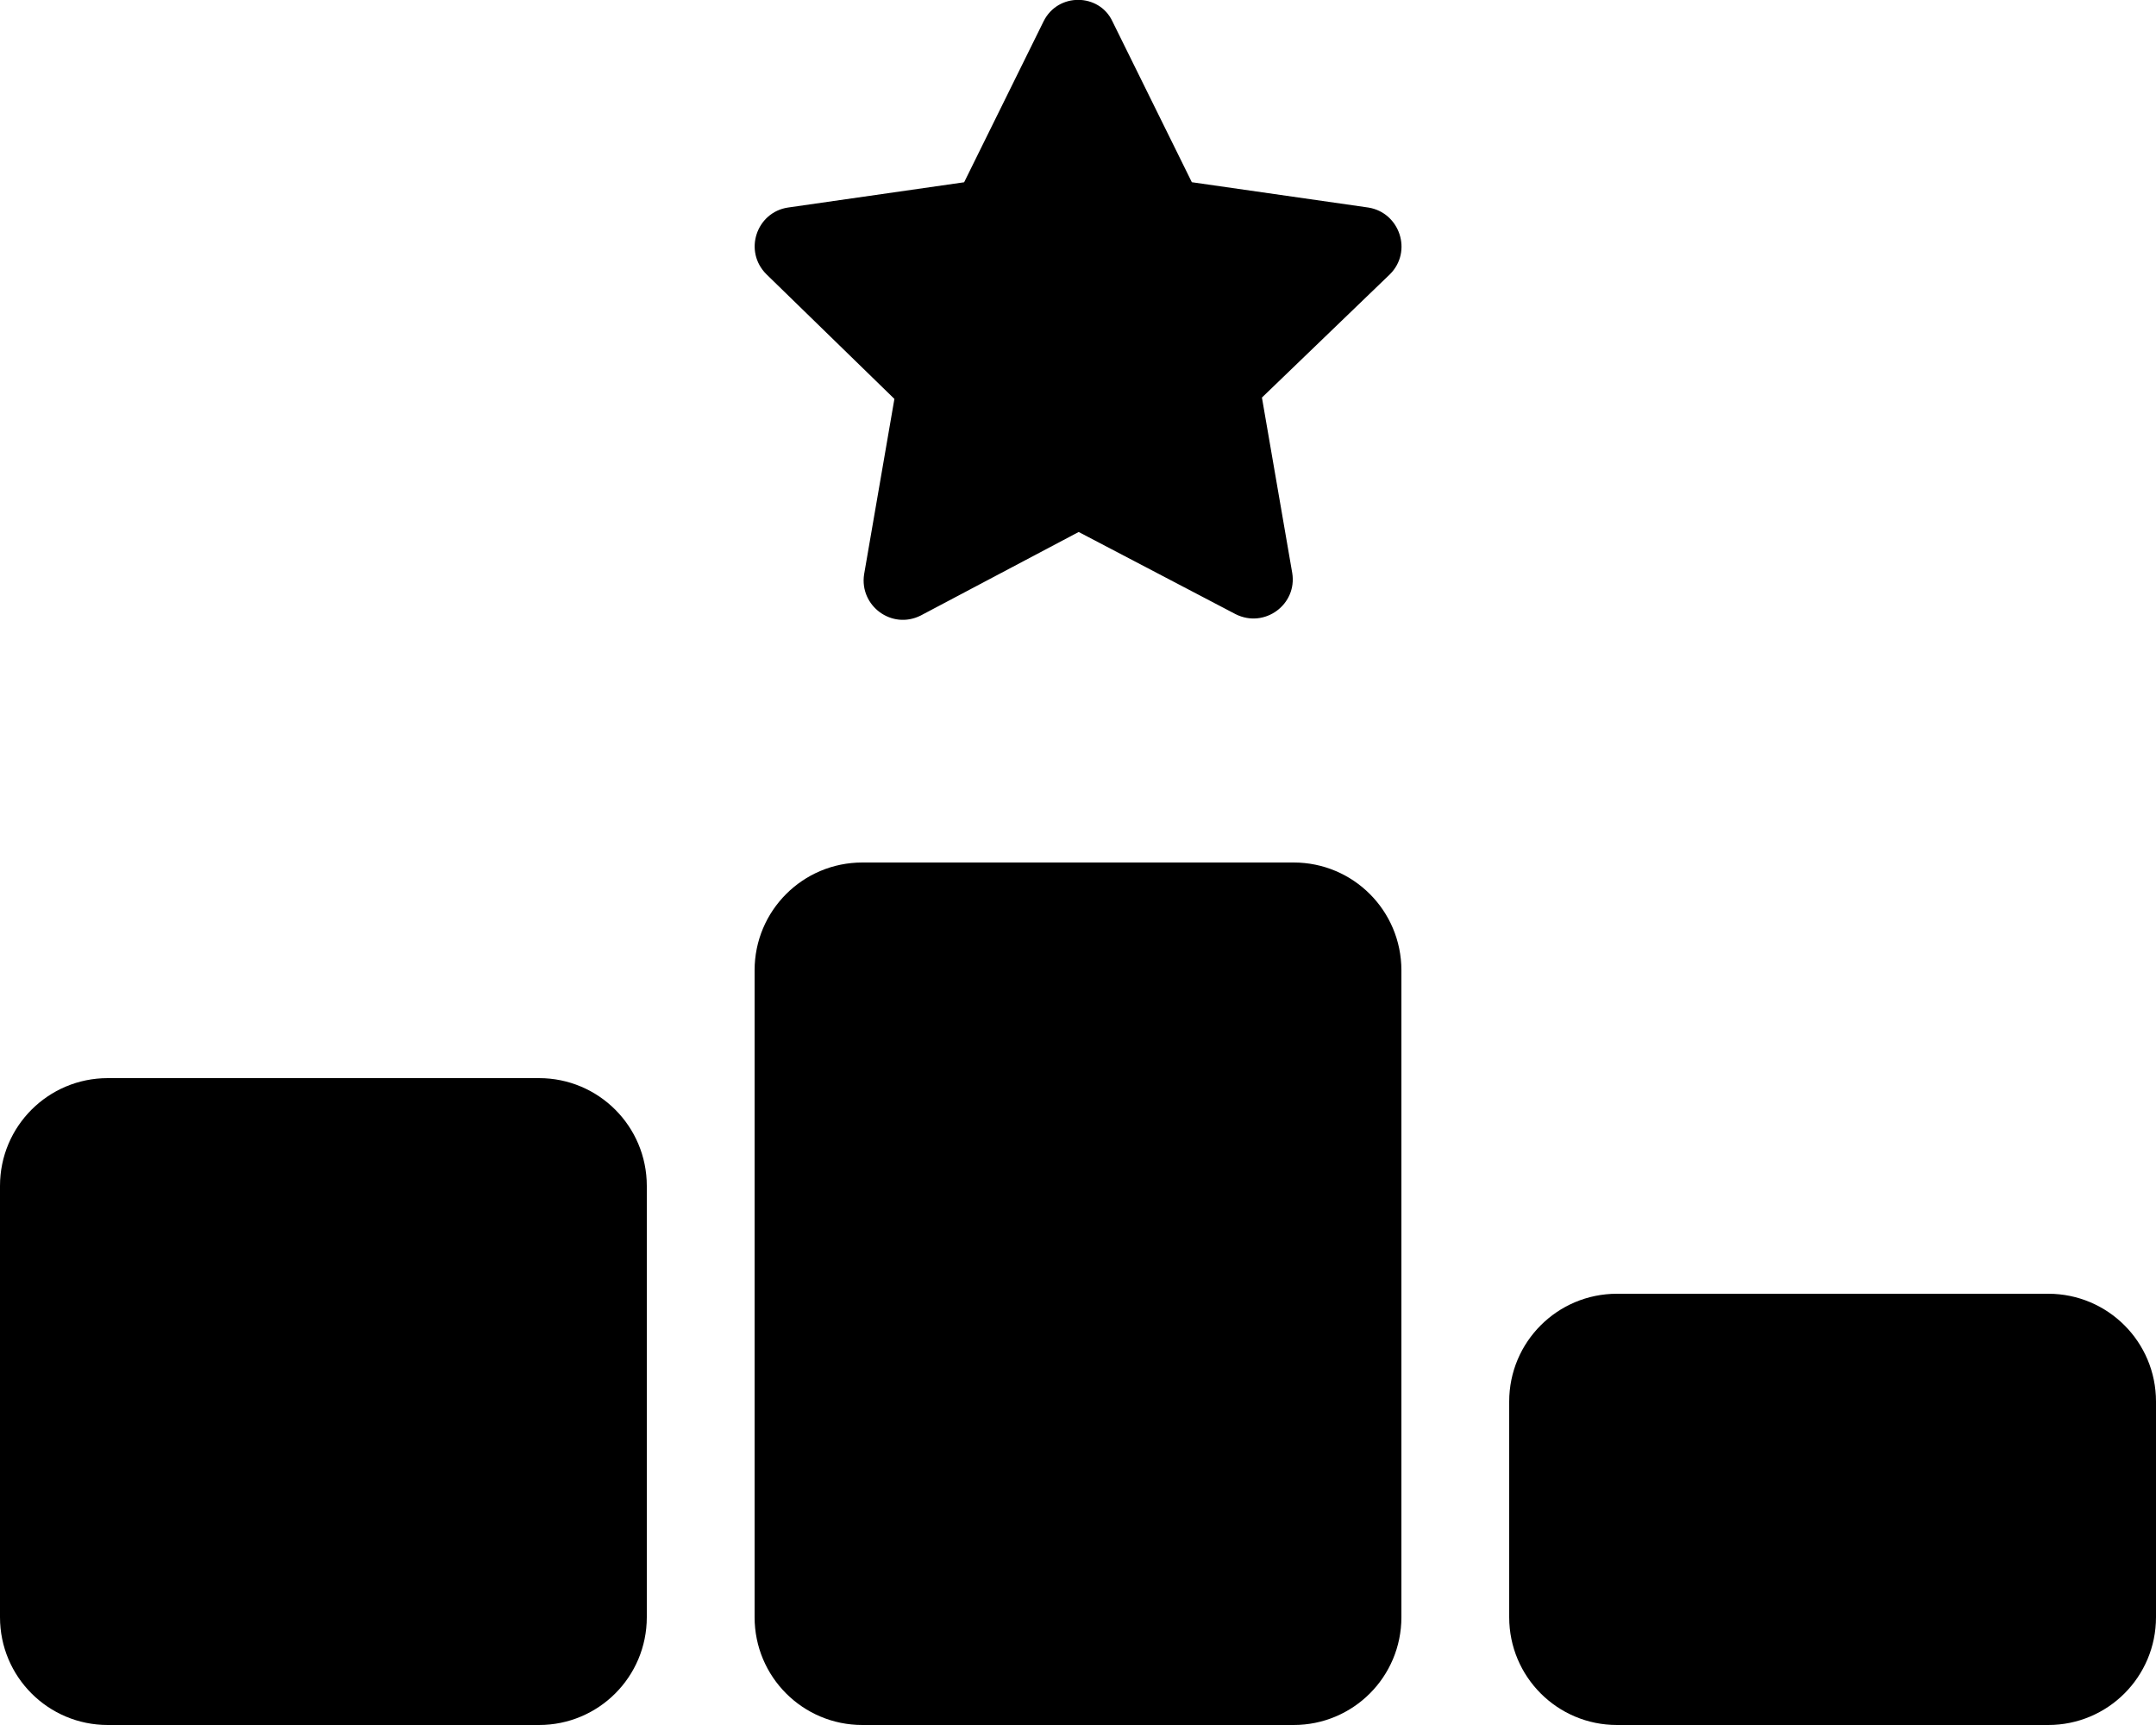
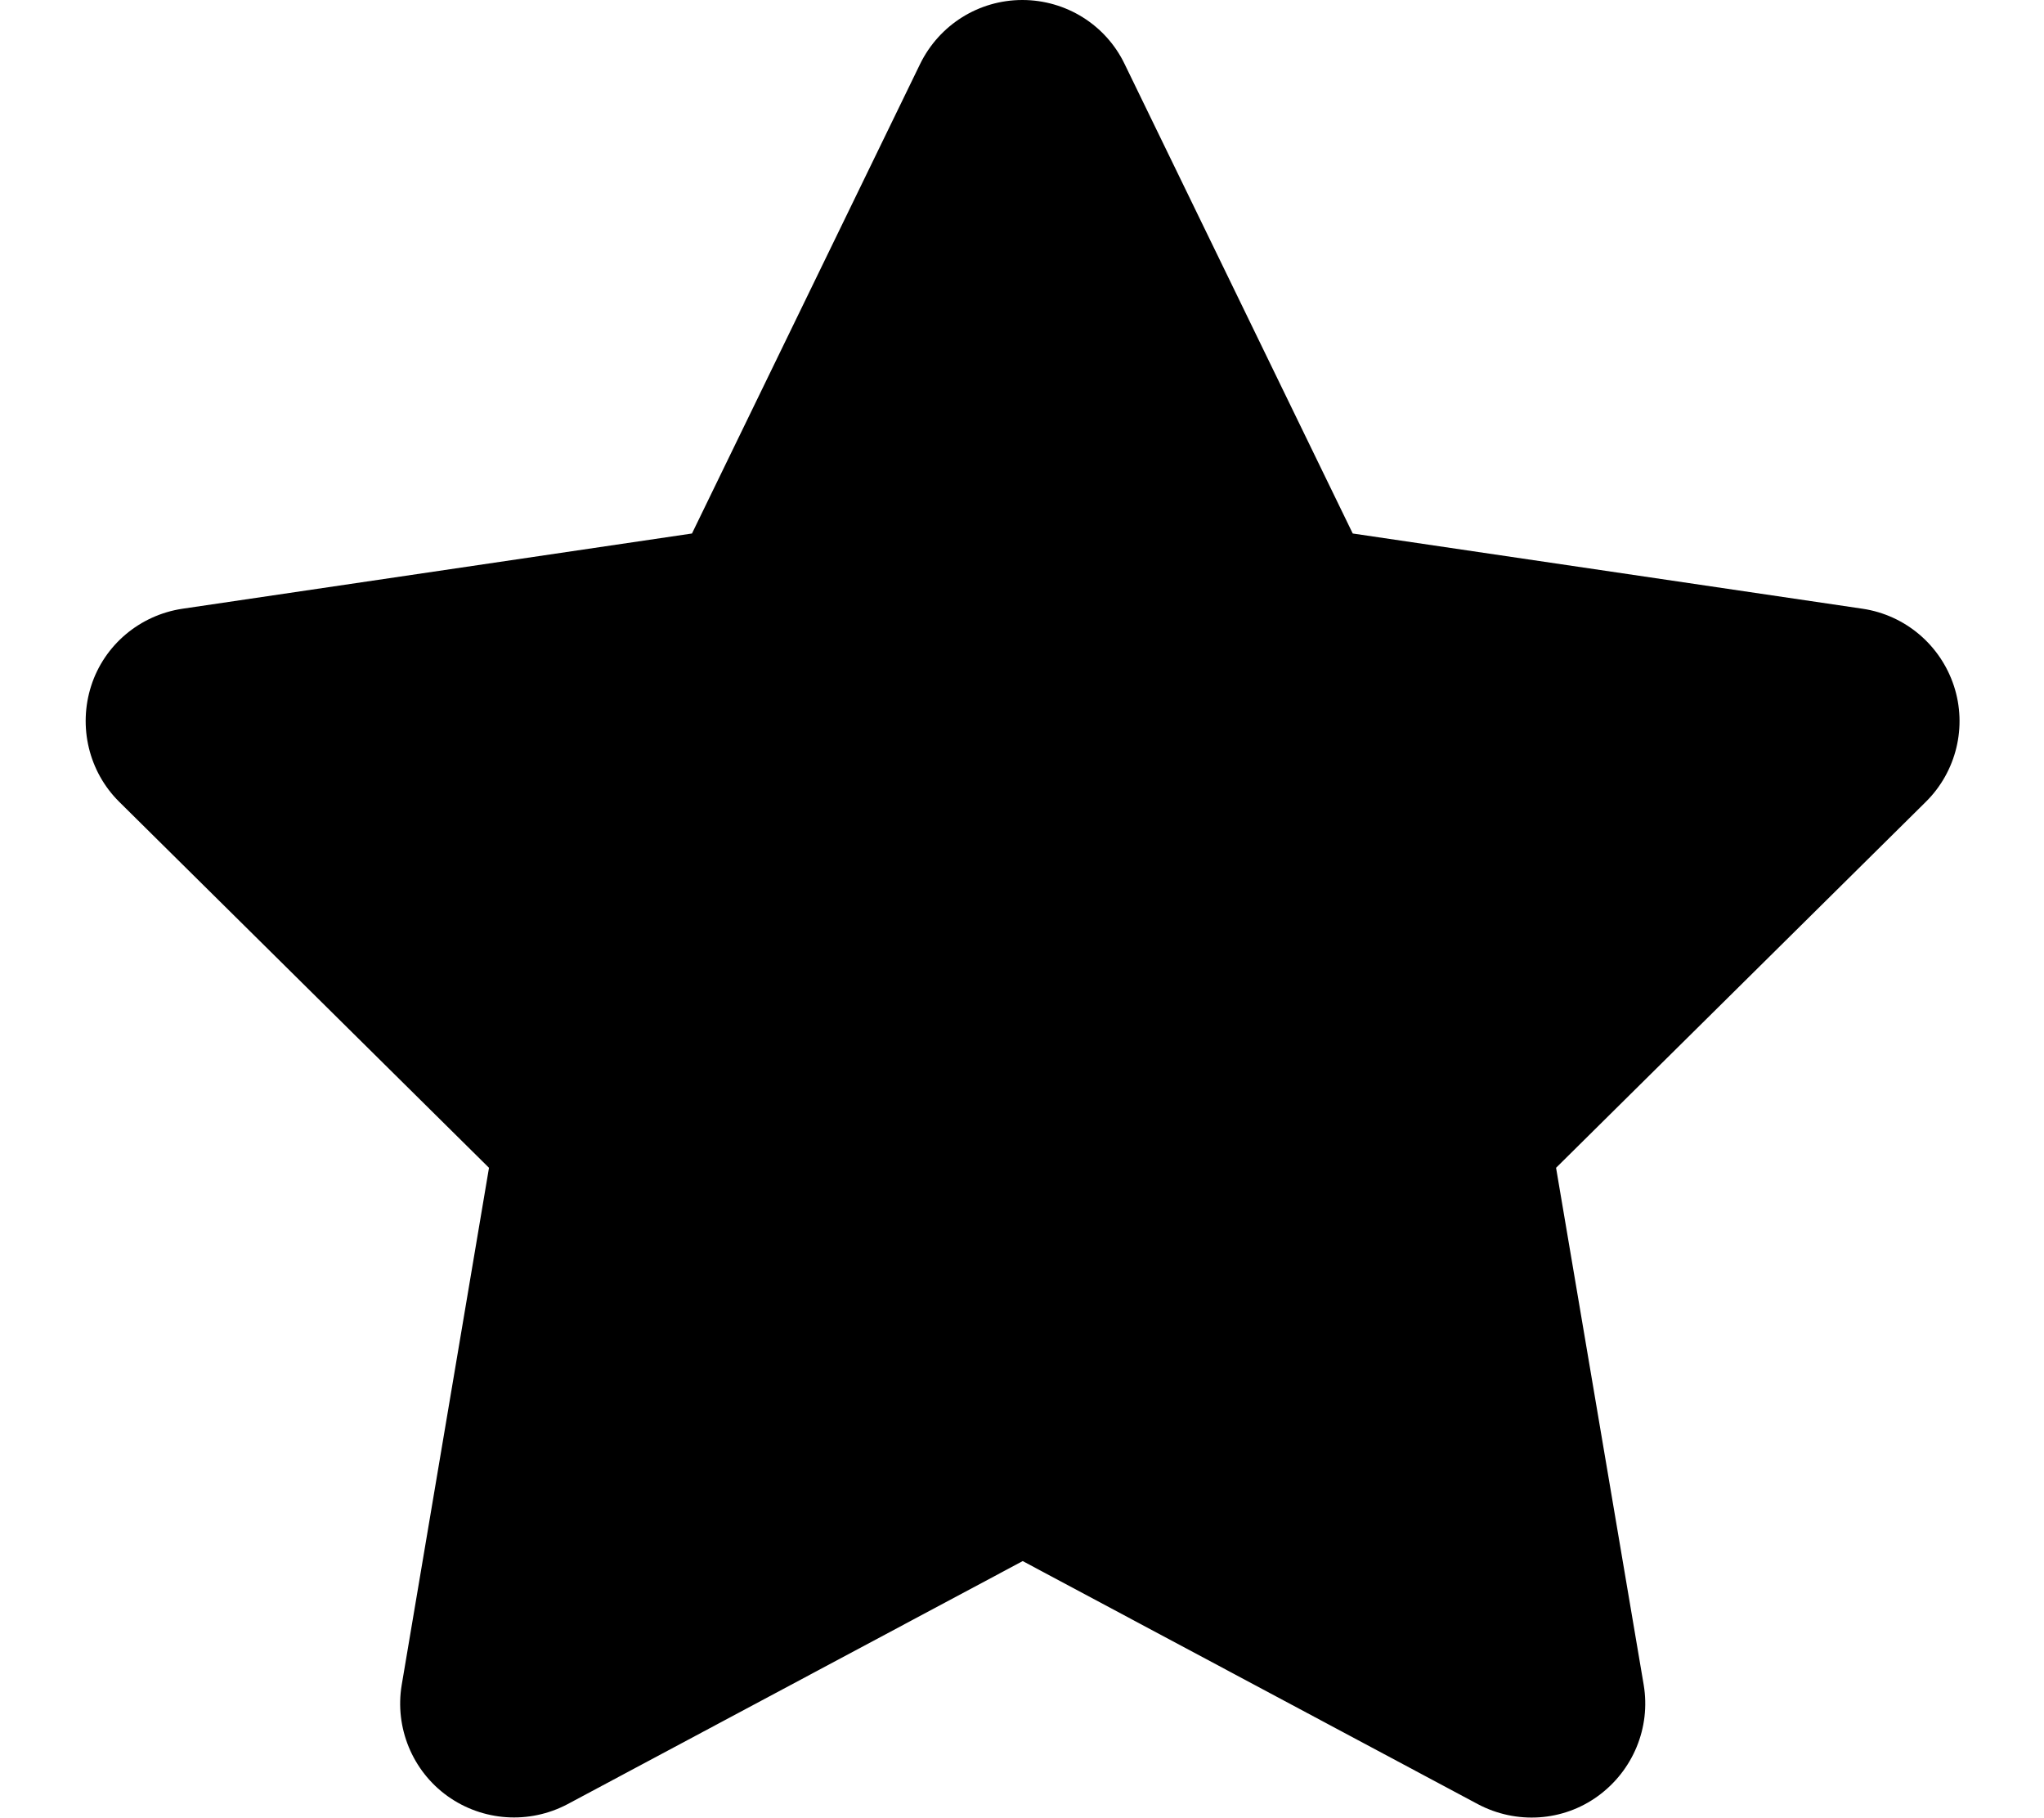
- <svg xmlns="http://www.w3.org/2000/svg" viewBox="0 0 640 512">
-   <path d="M353.8 54.1L330.2 6.3c-3.9-8.3-16.1-8.6-20.4 0L286.2 54.1l-52.3 7.5c-9.3 1.4-13.3 12.9-6.4 19.8l38 37-9 52.1c-1.4 9.3 8.2 16.5 16.8 12.2l46.9-24.8 46.6 24.4c8.6 4.3 18.3-2.9 16.8-12.2l-9-52.1 38-36.6c6.8-6.8 2.9-18.3-6.4-19.8l-52.3-7.5zM256 256c-17.7 0-32 14.3-32 32l0 192c0 17.7 14.3 32 32 32l128 0c17.7 0 32-14.3 32-32l0-192c0-17.7-14.3-32-32-32l-128 0zM32 320c-17.7 0-32 14.3-32 32L0 480c0 17.7 14.3 32 32 32l128 0c17.7 0 32-14.3 32-32l0-128c0-17.7-14.3-32-32-32L32 320zm416 96l0 64c0 17.7 14.3 32 32 32l128 0c17.7 0 32-14.3 32-32l0-64c0-17.7-14.3-32-32-32l-128 0c-17.7 0-32 14.3-32 32z" />
+ <svg xmlns="http://www.w3.org/2000/svg" viewBox="0 0 576 512">
+   <path d="M316.9 18C311.6 7 300.4 0 288.1 0s-23.4 7-28.8 18L195 150.3 51.4 171.5c-12 1.8-22 10.2-25.7 21.7s-.7 24.2 7.9 32.7L137.8 329 113.2 474.7c-2 12 3 24.2 12.9 31.3s23 8 33.8 2.3l128.3-68.5 128.3 68.5c10.8 5.7 23.9 4.9 33.8-2.3s14.9-19.3 12.9-31.3L438.5 329 542.7 225.9c8.6-8.5 11.7-21.2 7.9-32.7s-13.7-19.9-25.7-21.7L381.2 150.3 316.9 18z" />
</svg>
